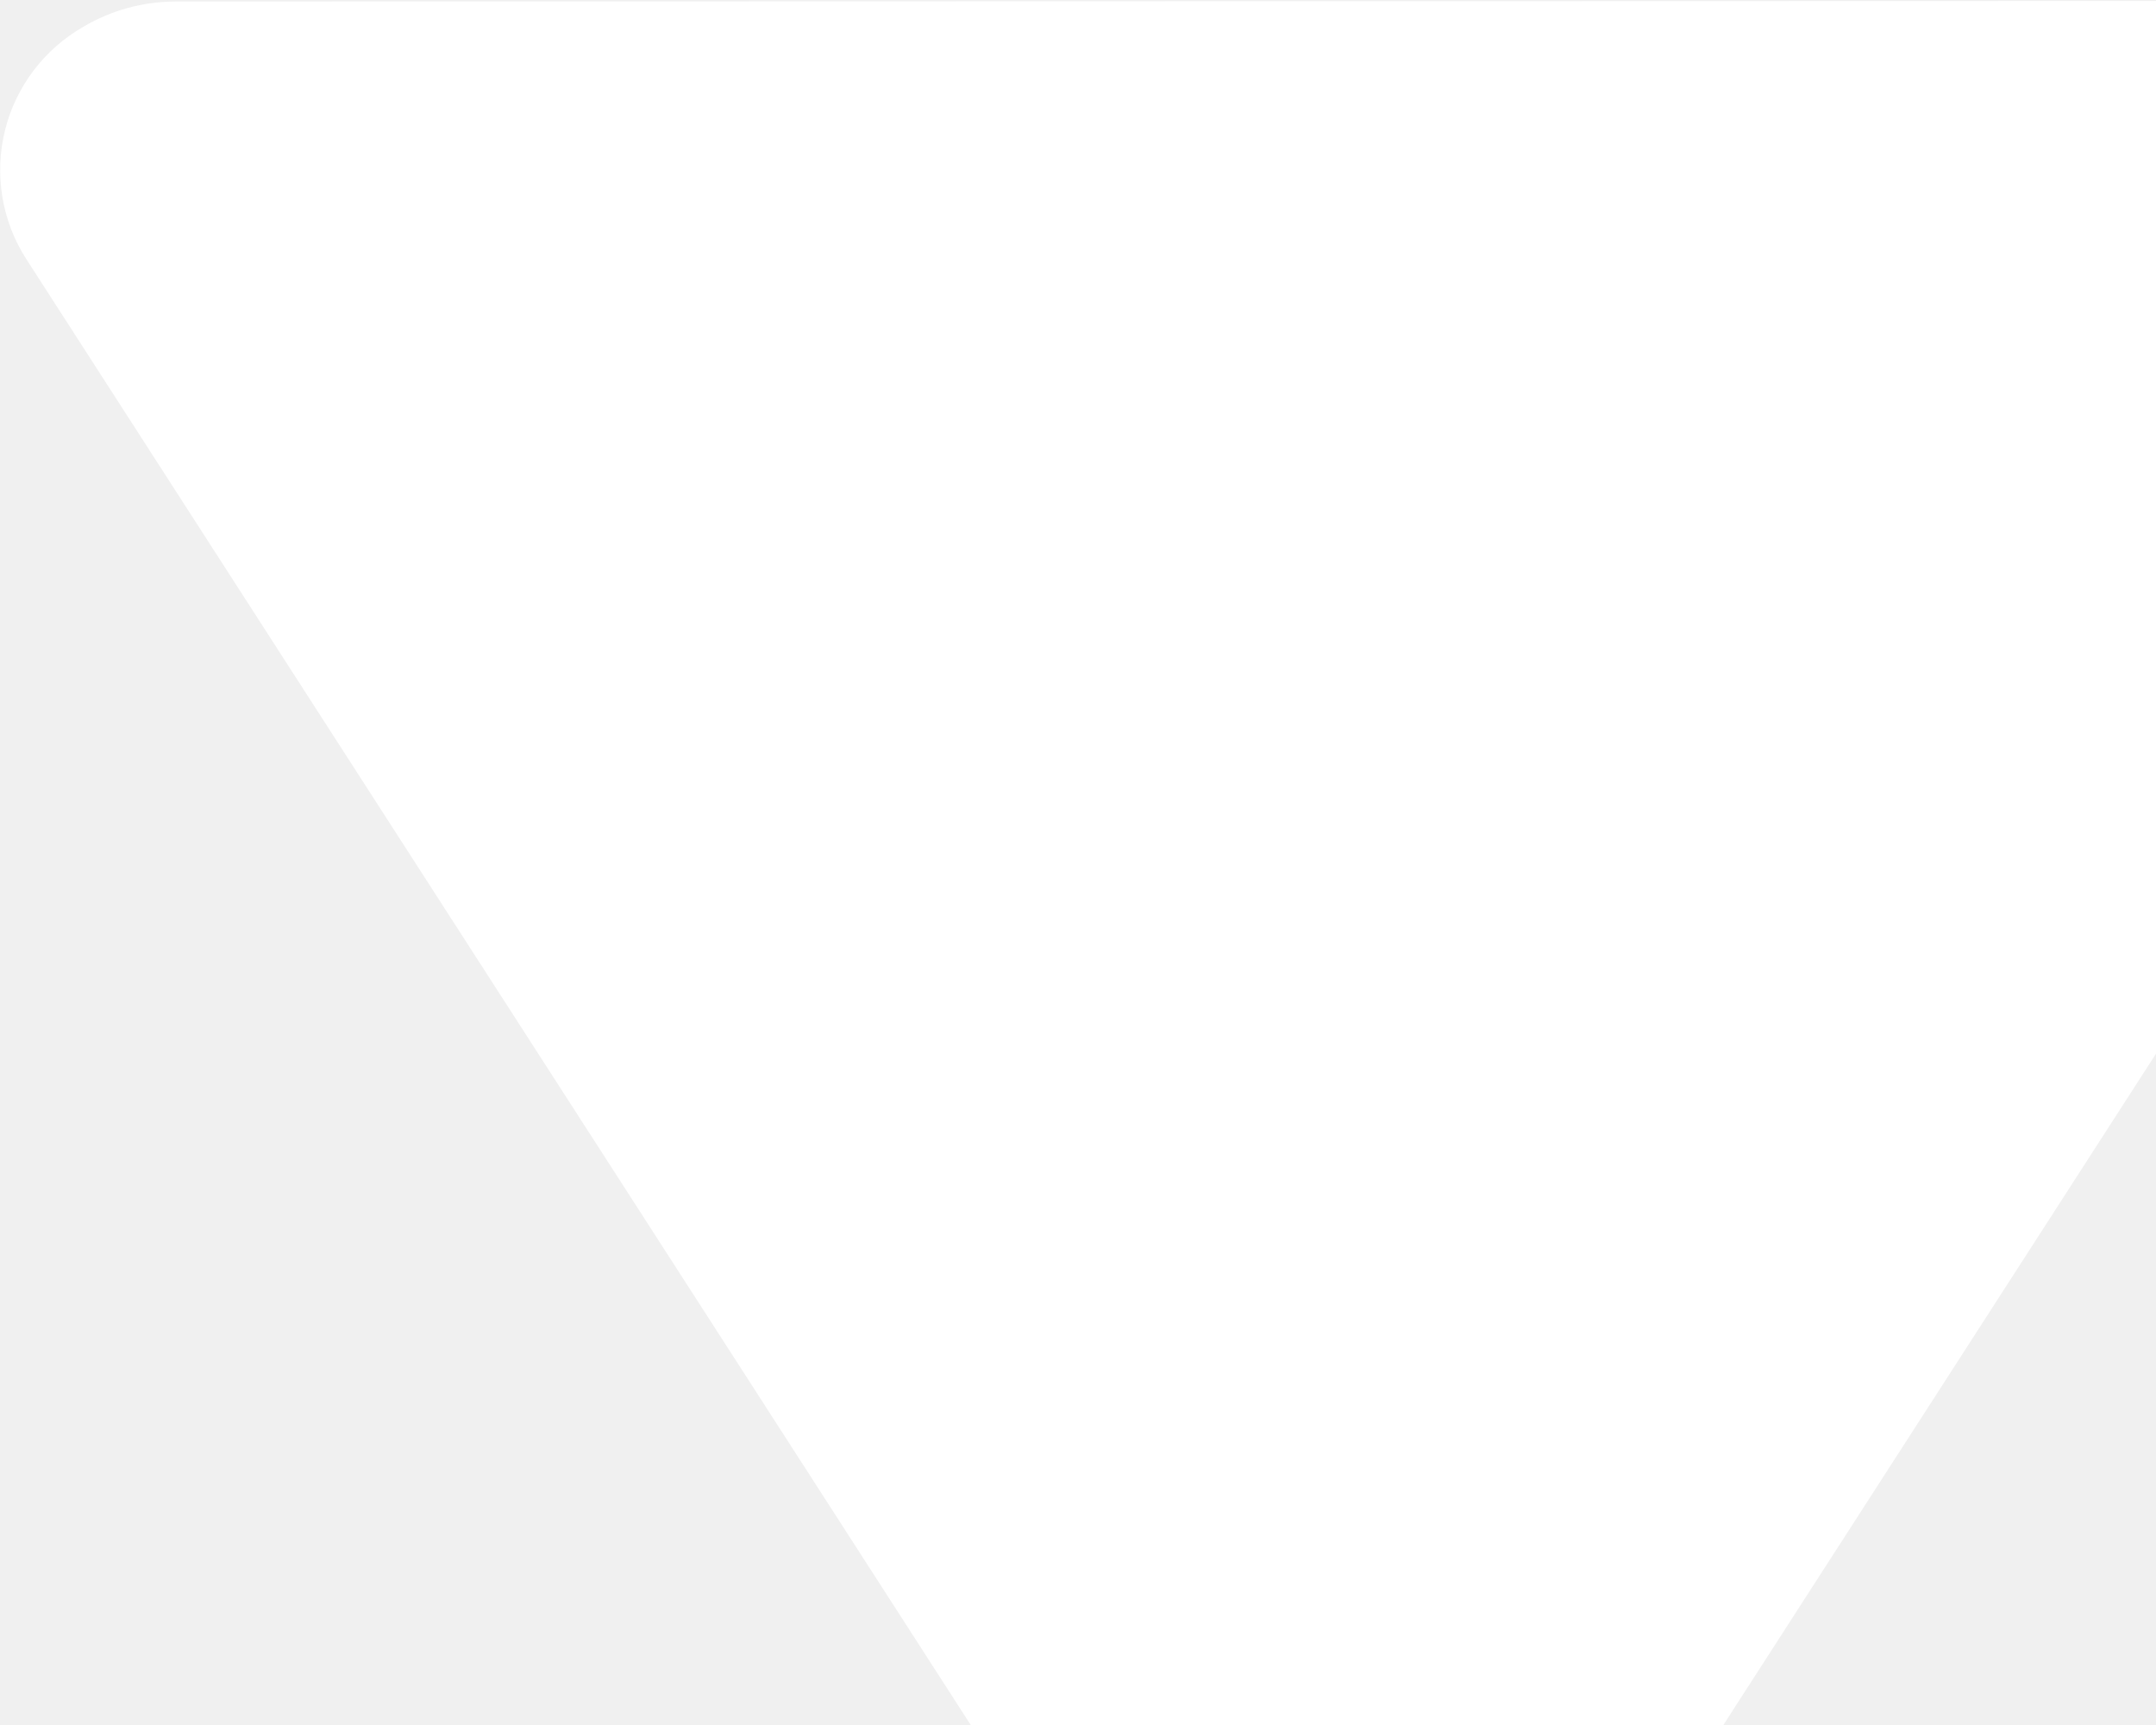
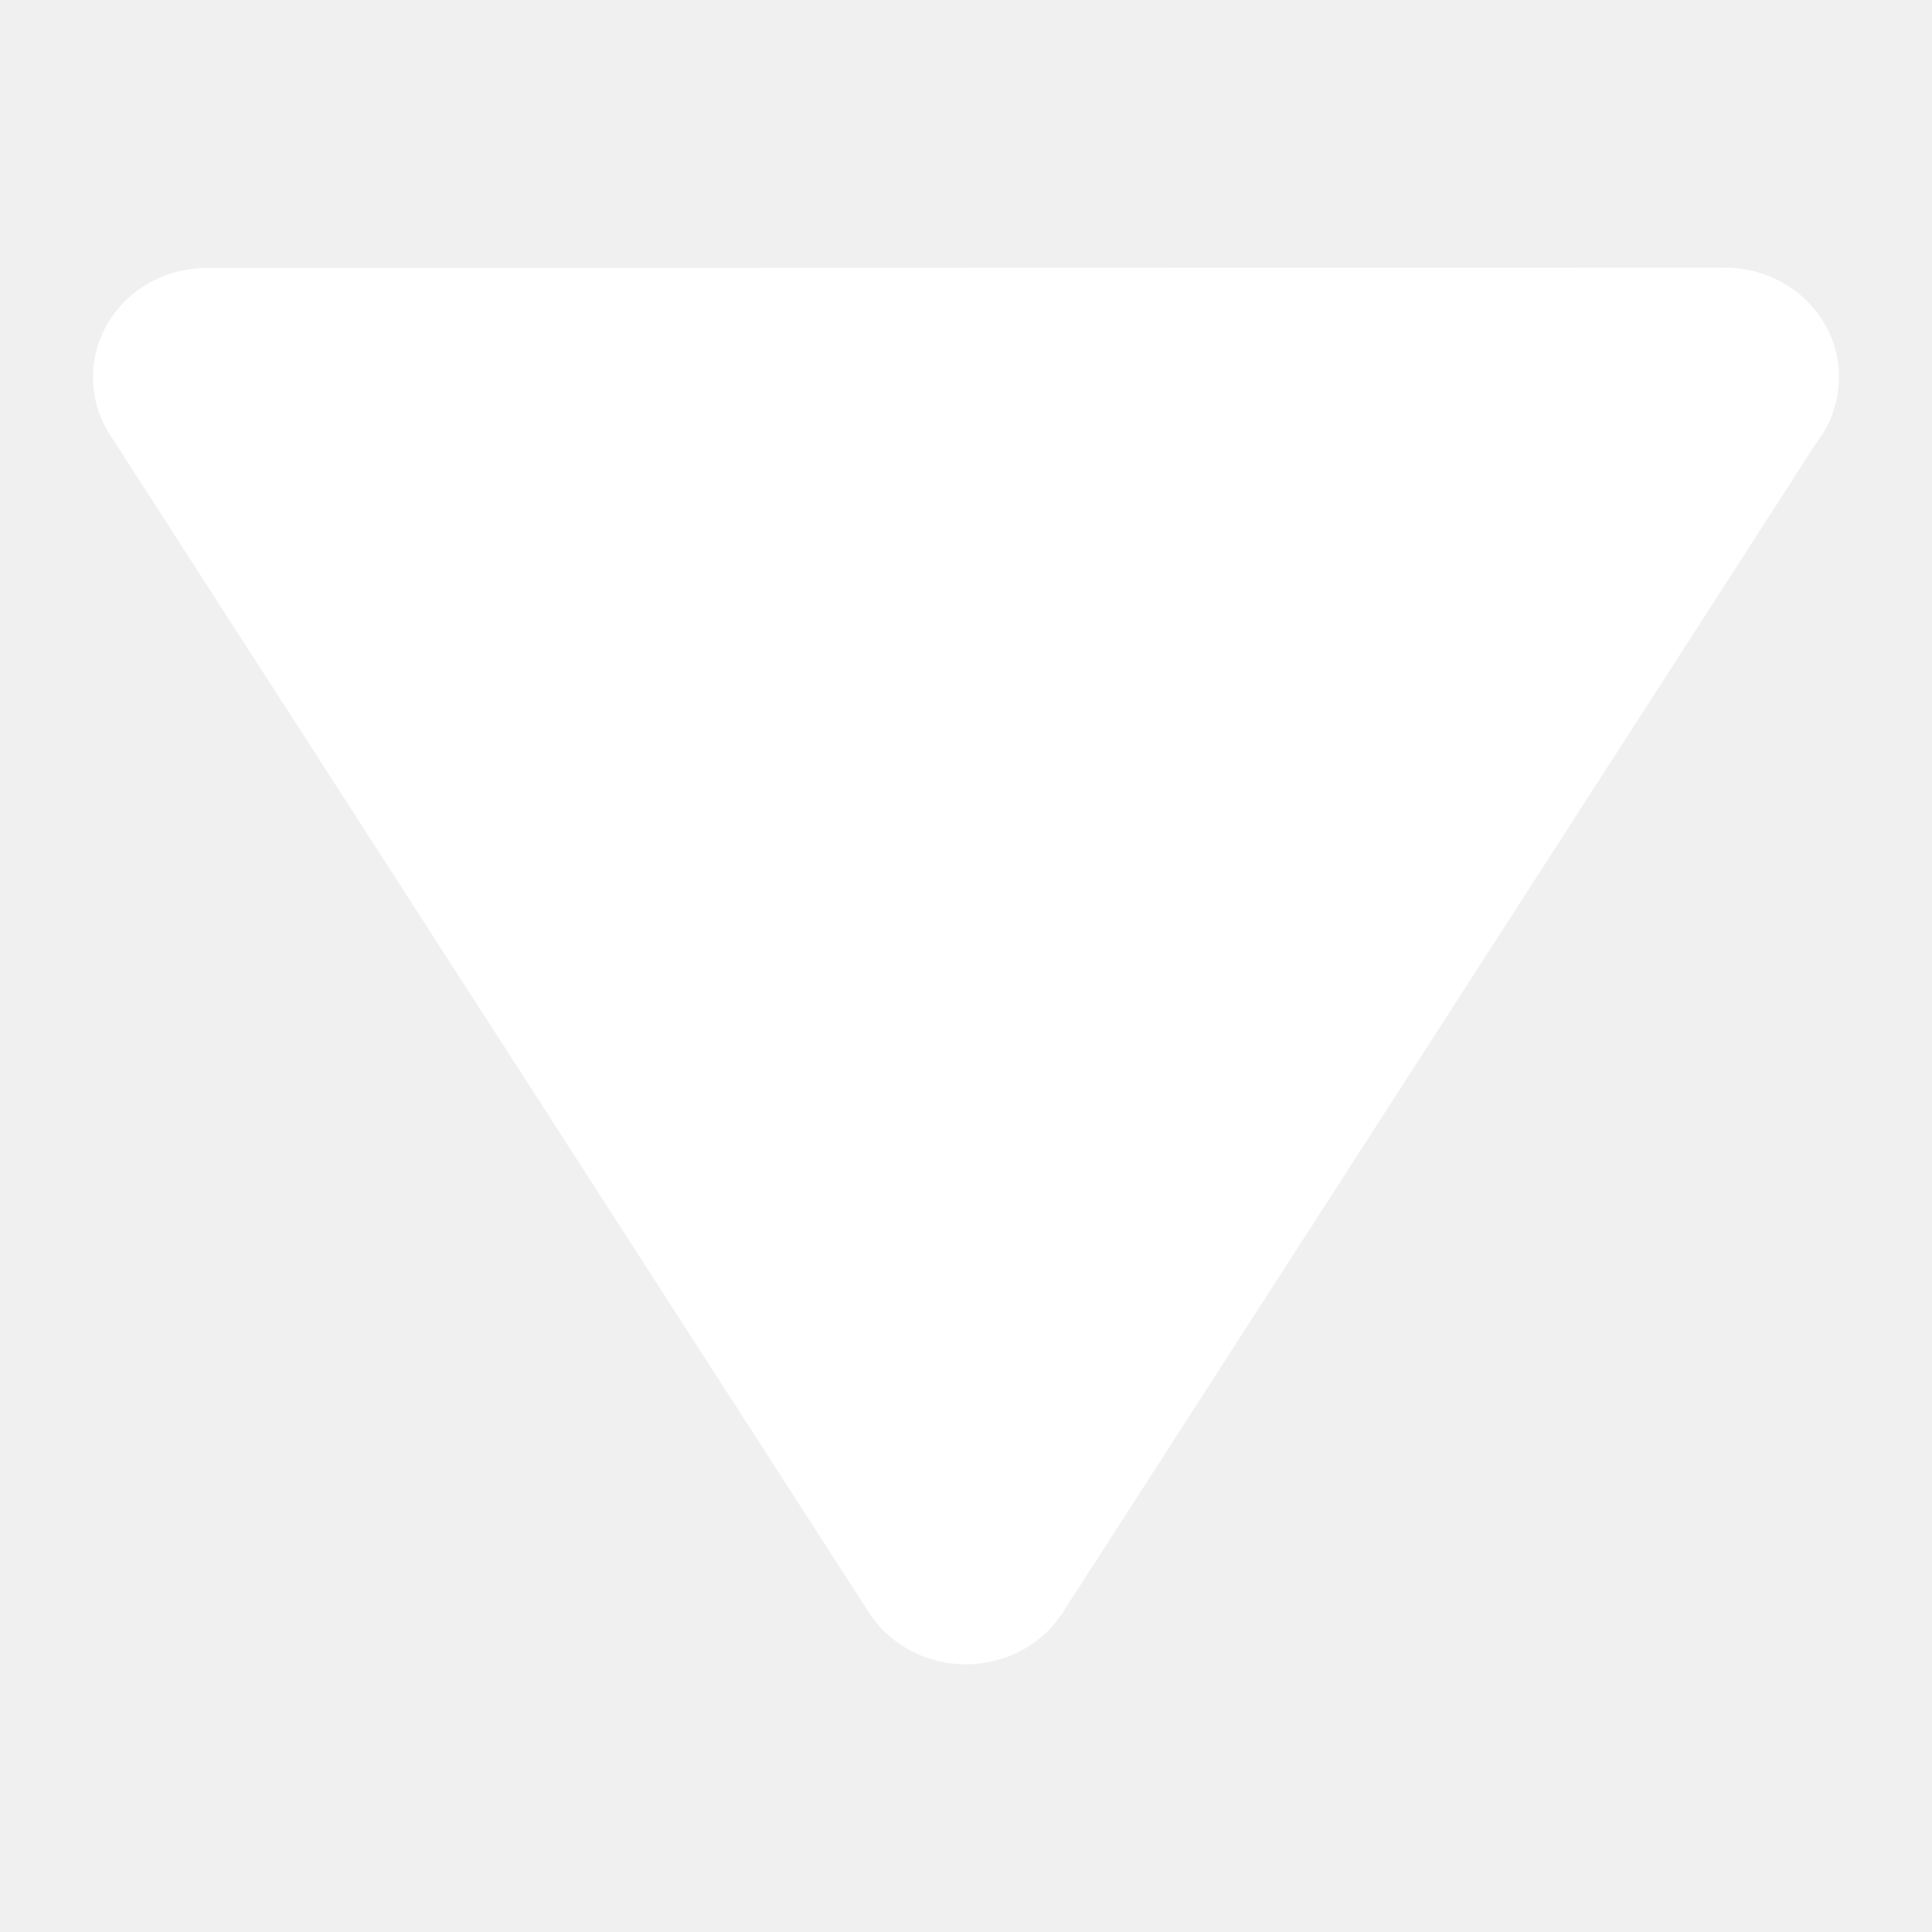
- <svg xmlns="http://www.w3.org/2000/svg" width="10" height="8" viewBox="0 0 10 8">
-   <path fill="#fff" d="M12.5 0.789c-0.010-0.443-0.376-0.794-0.819-0.785l-10.865 0.003c-0.151-0-0.299 0.040-0.429 0.117-0.182 0.104-0.314 0.278-0.364 0.481s-0.015 0.419 0.098 0.595l5.426 8.421c0.154 0.235 0.414 0.377 0.695 0.379s0.543-0.136 0.7-0.369l5.395-8.37c0.105-0.134 0.163-0.3 0.162-0.471v-0.001z" />
+ <svg xmlns="http://www.w3.org/2000/svg" version="1.1" width="10" height="10" viewBox="0 0 10 10">
+   <path d="M9.519 1.953c0-0.314-0.265-0.568-0.592-0.568l-7.856 0.002c-0.106-0-0.213 0.027-0.31 0.084-0.277 0.164-0.363 0.513-0.192 0.779l3.923 6.088c0.047 0.076 0.113 0.142 0.197 0.192 0.277 0.164 0.641 0.082 0.812-0.184l3.9-6.053c0.074-0.095 0.117-0.212 0.117-0.34z" fill="#fff" />
</svg>
